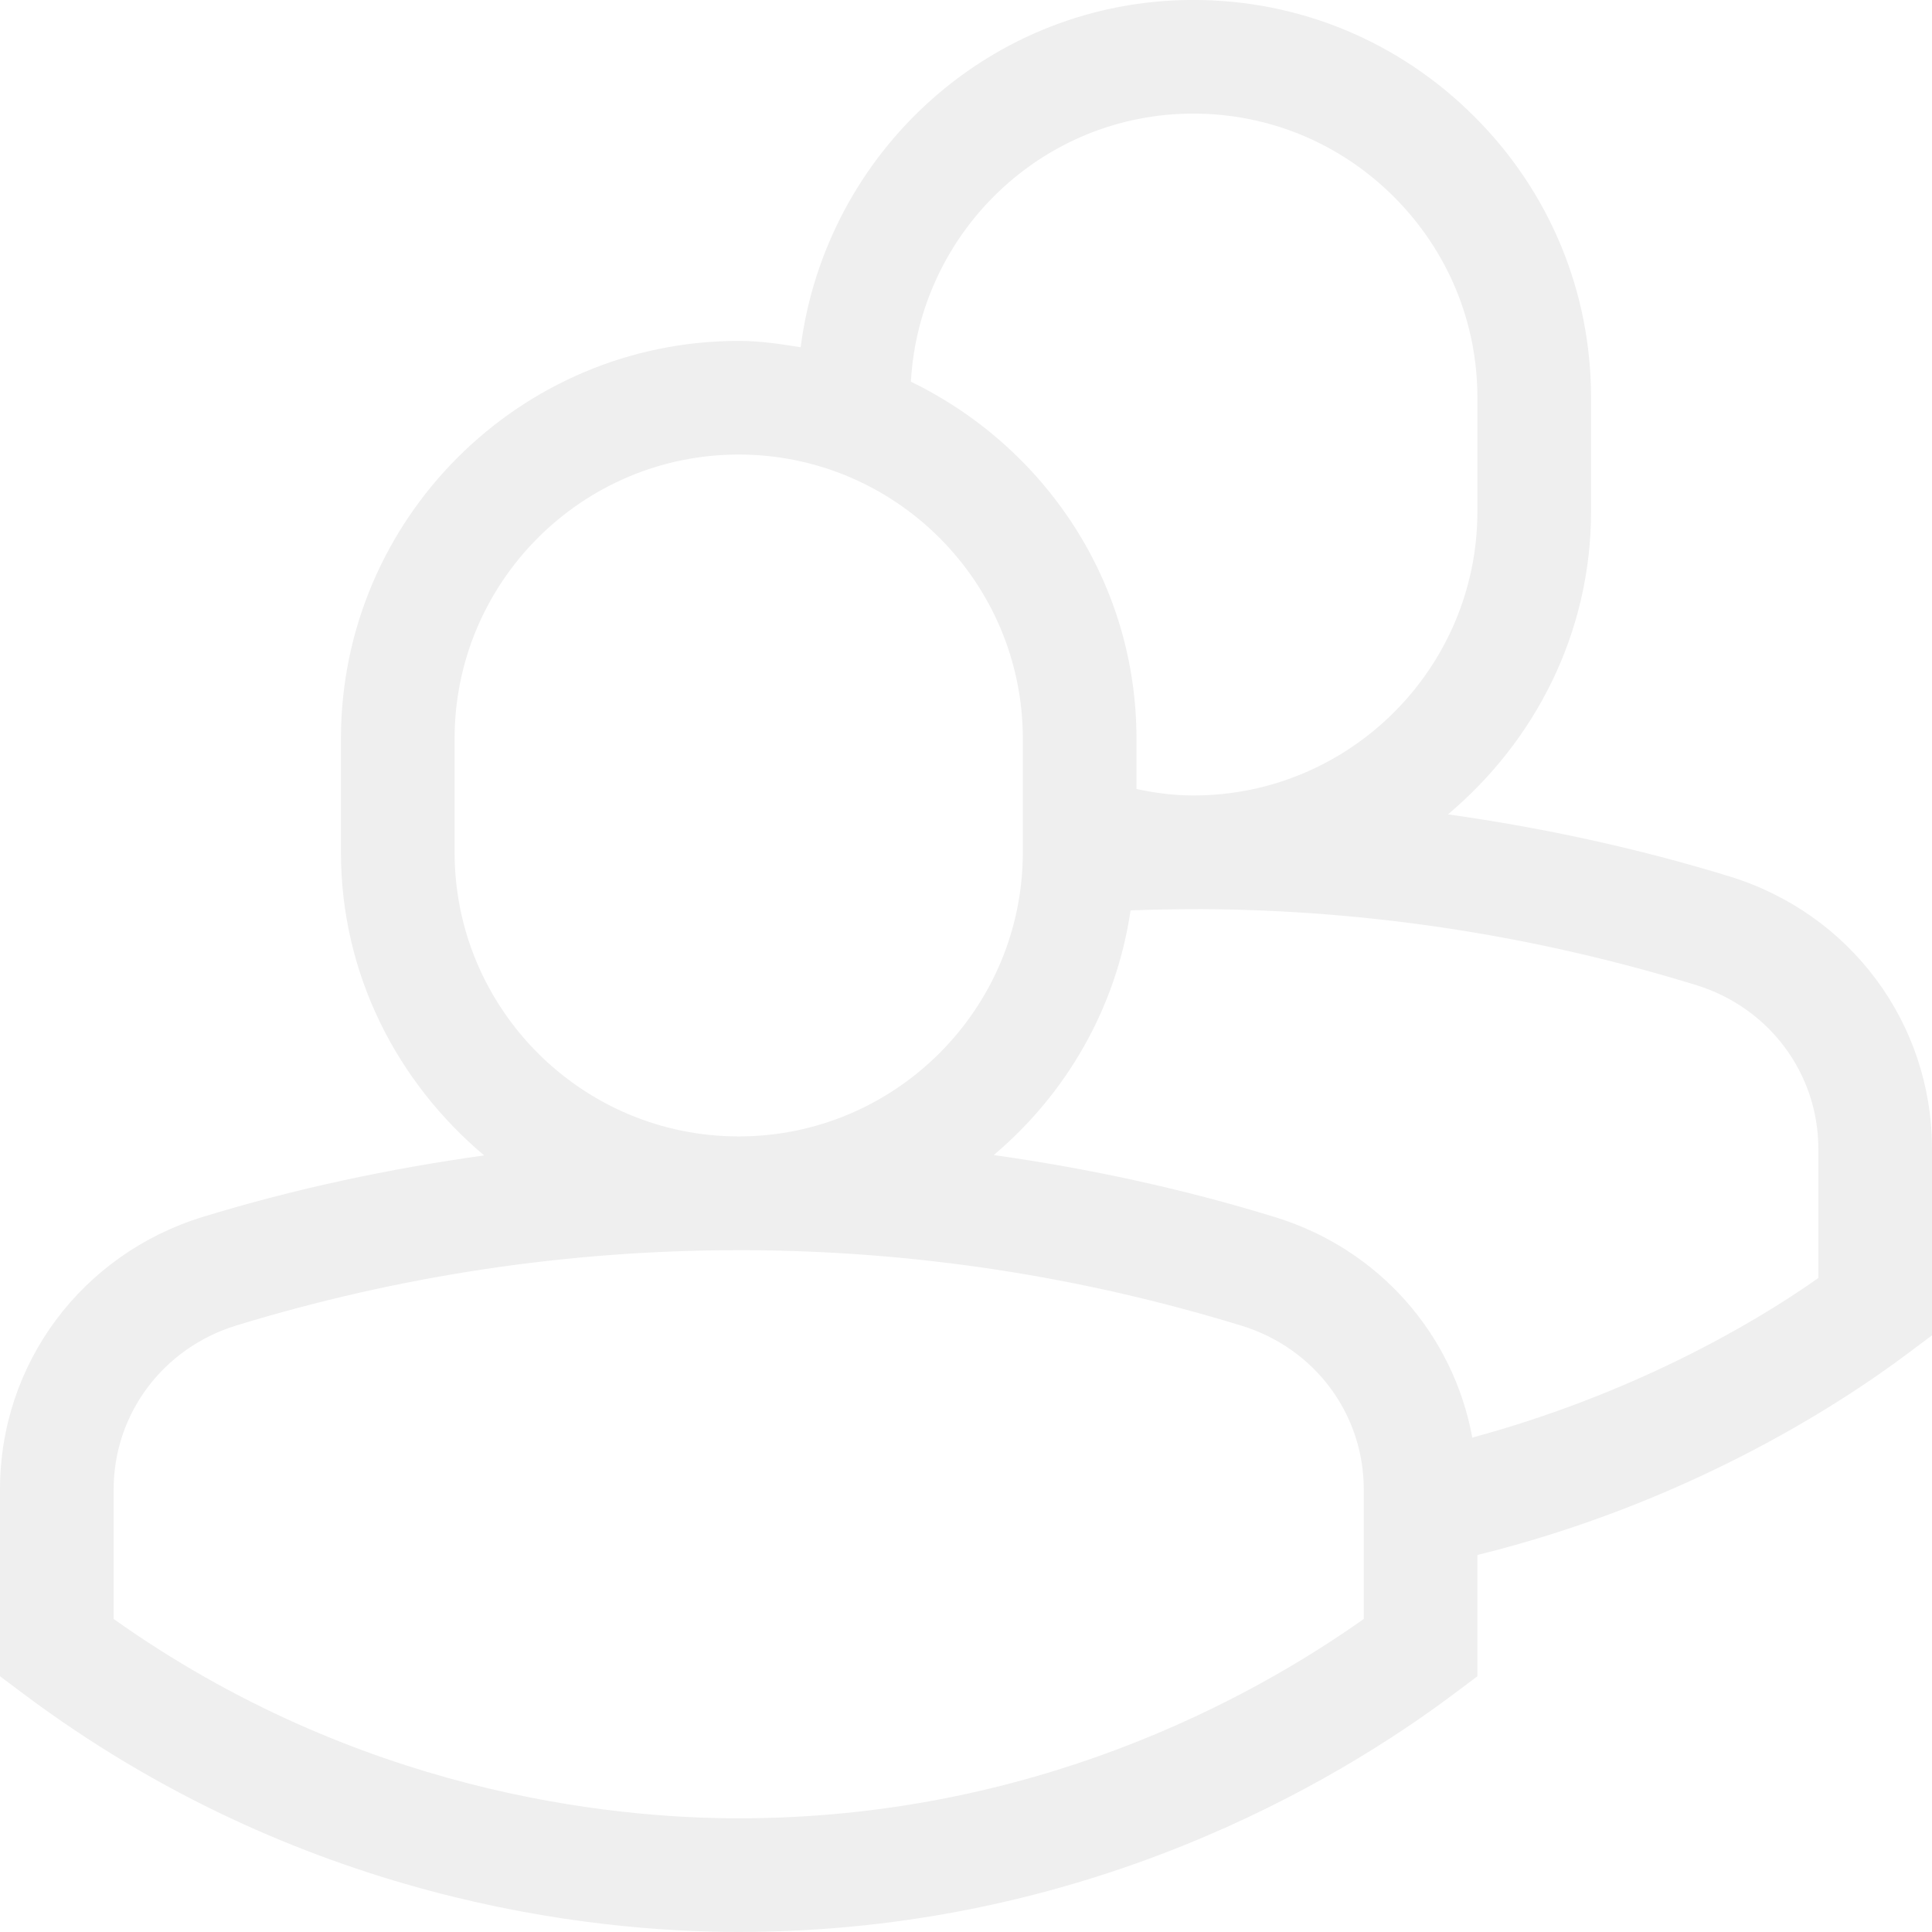
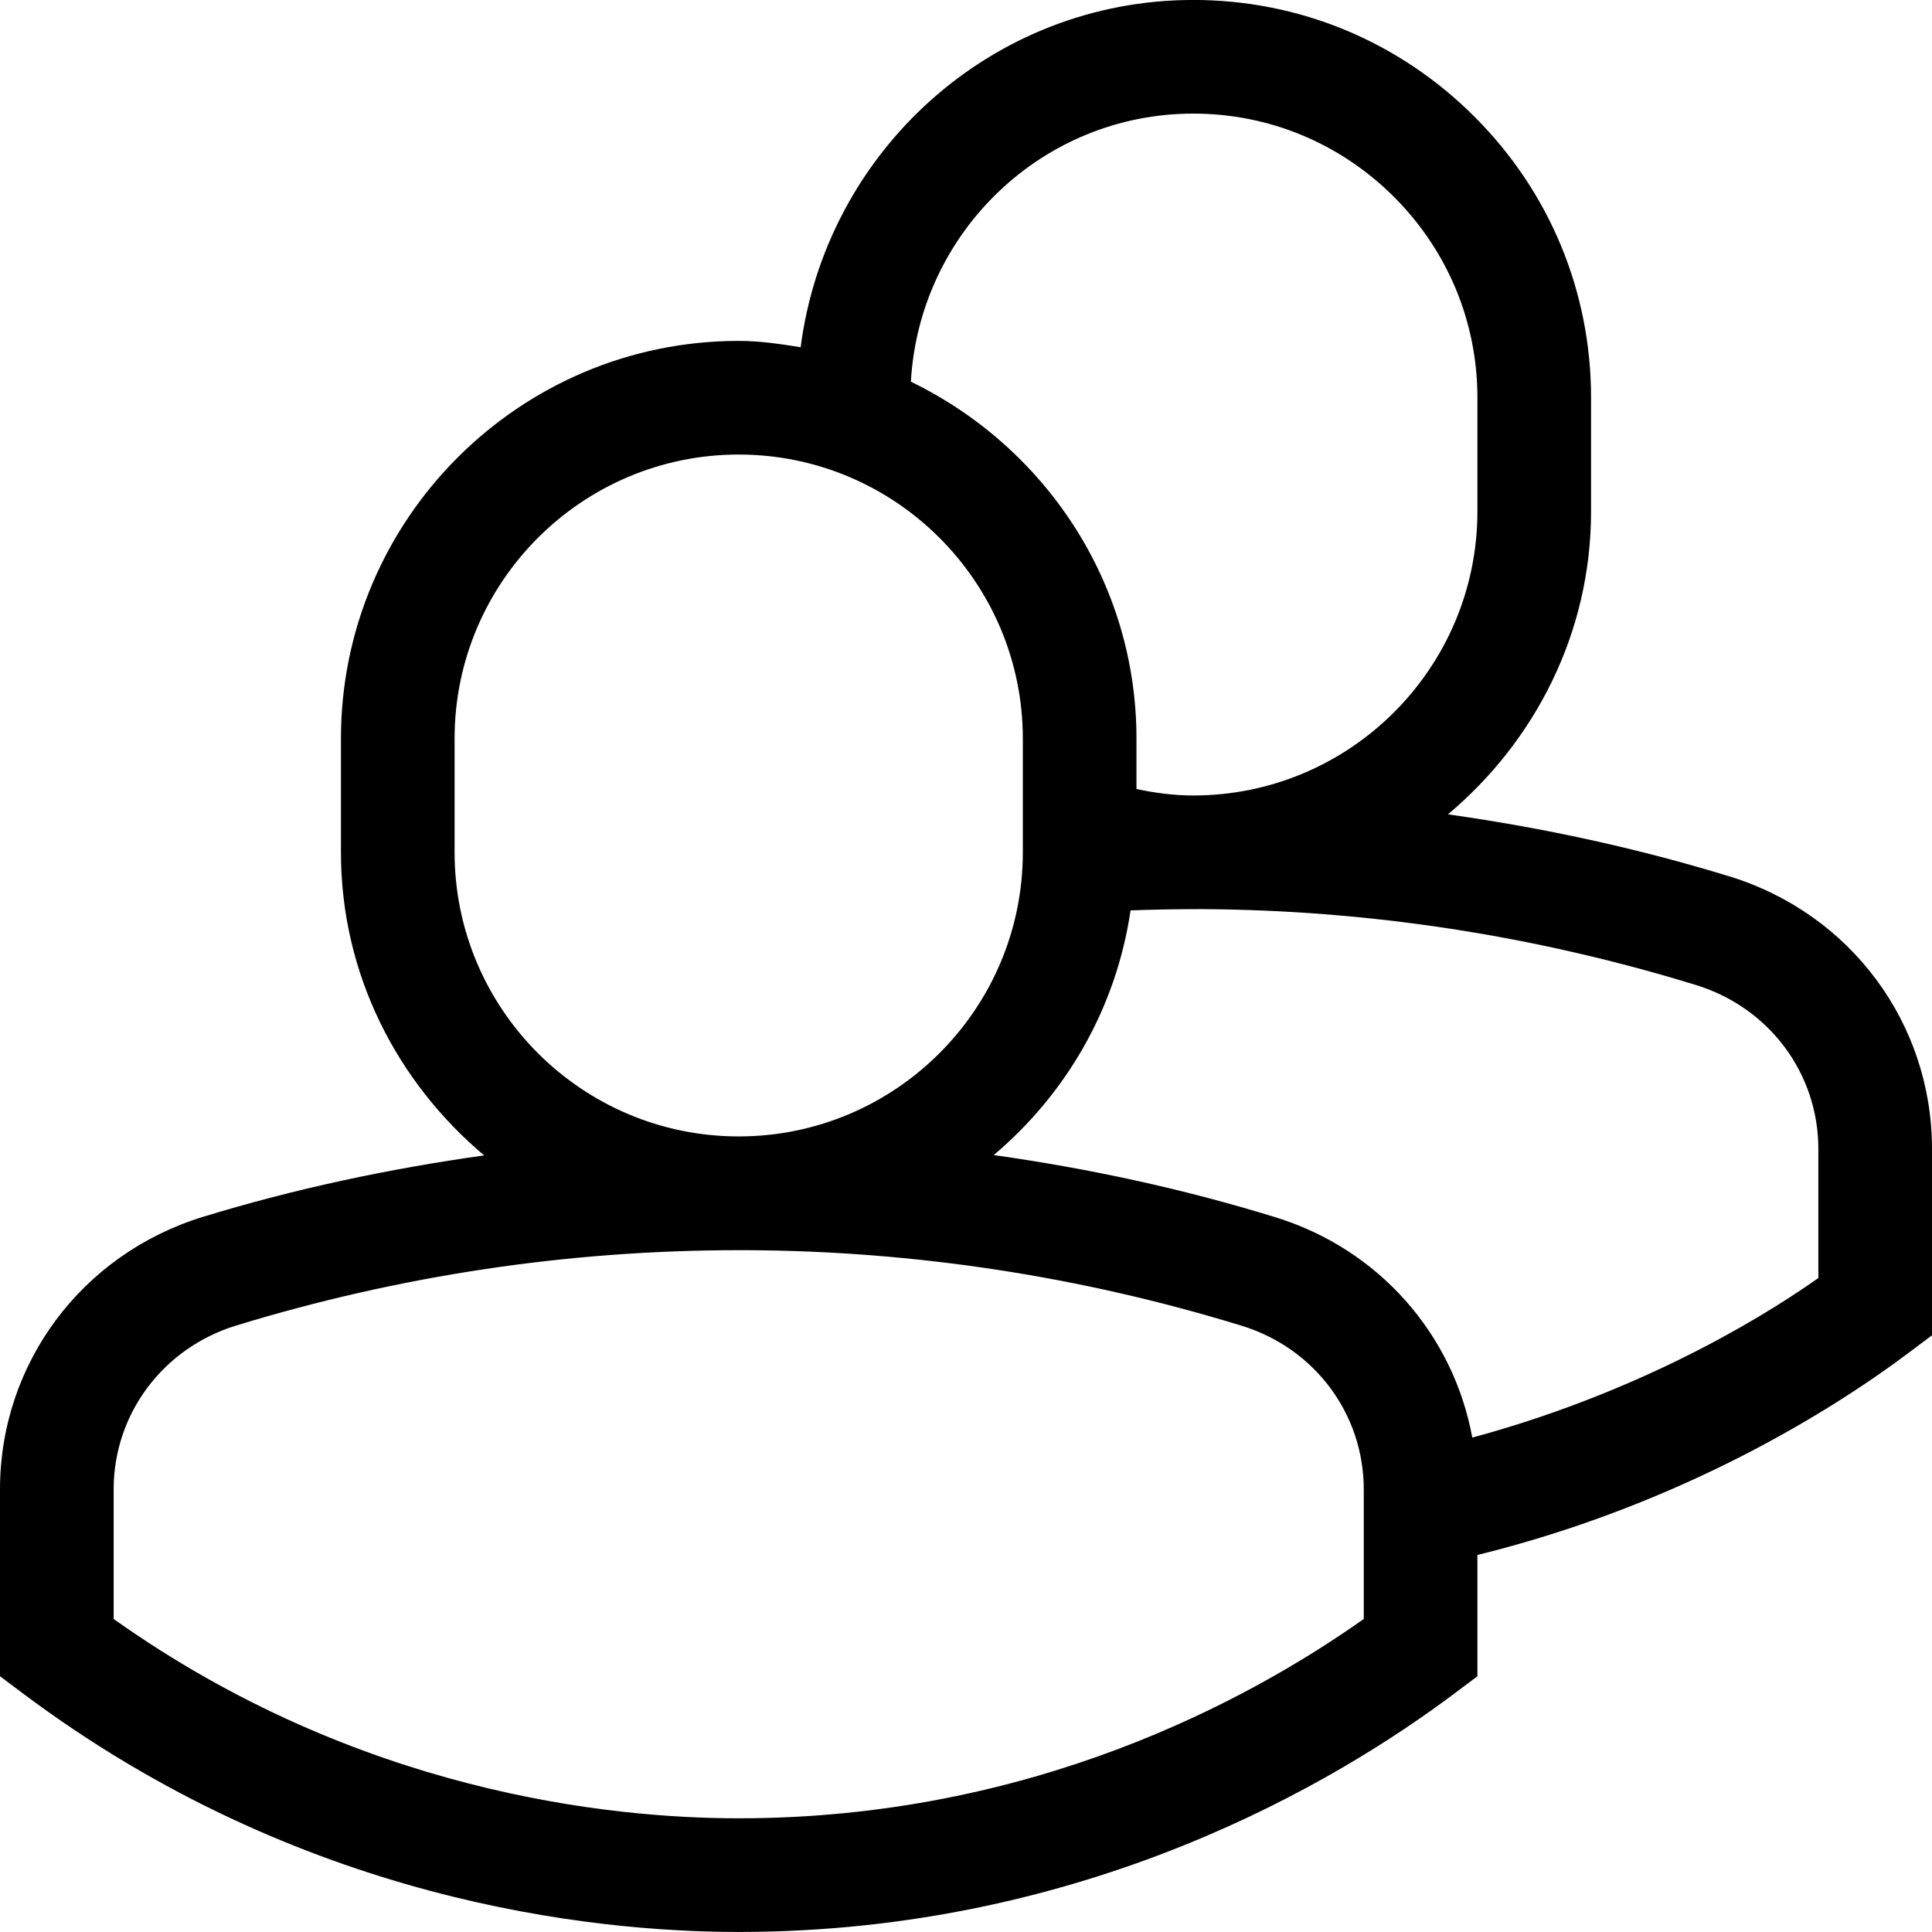
- <svg xmlns="http://www.w3.org/2000/svg" fill="#efefef" width="64px" height="64px" viewBox="0 0 1920 1920">
+ <svg xmlns="http://www.w3.org/2000/svg" fill="currentColor" width="64px" height="64px" viewBox="0 0 1920 1920">
  <g id="SVGRepo_bgCarrier" stroke-width="0" />
  <g id="SVGRepo_tracerCarrier" stroke-linecap="round" stroke-linejoin="round" />
  <g id="SVGRepo_iconCarrier">
    <path d="M1807.059 1270.091c-68.668 48.452-188.725 116.556-343.906 158.57-18.861-102.55-92.725-187.37-196.066-219.106-91.708-28.235-185.11-48.339-279.53-61.666 71.944-60.762 121.638-145.807 135.982-243.162 21.91-.791 44.837-1.243 71.04-1.243 166.023.904 331.143 26.316 490.955 75.445 72.621 22.362 121.525 87.755 121.525 162.861v128.301Zm-451.765 338.824c-114.183 80.753-330.24 198.099-621.176 198.099-129.43 0-379.144-26.203-621.177-198.1v-128.752c0-74.993 49.017-140.499 121.75-162.861 162.41-49.694 330.354-74.88 499.427-74.88h8.47c166.588.79 331.821 26.09 491.407 75.106 72.509 22.249 121.3 87.642 121.3 162.635v128.753Zm-903.53-761.901V734.072c0-155.632 126.608-282.352 282.354-282.352 155.746 0 282.353 126.72 282.353 282.352v112.942c0 155.746-126.607 282.353-282.353 282.353S451.765 1002.76 451.765 847.014Zm734.118-734.118c75.22 0 146.146 29.478 199.567 82.899 53.309 53.421 82.786 124.235 82.786 199.454V508.19c0 155.746-126.607 282.353-282.353 282.353-19.651 0-38.4-2.598-56.47-6.438v-50.033c0-156.423-92.047-290.71-224.188-354.748 8.357-148.066 130.447-266.428 280.658-266.428Zm532.857 758.061c-91.37-28.01-184.546-48.226-279.755-61.666 86.174-72.508 142.192-179.802 142.192-301.1V395.248c0-105.374-41.11-204.65-115.877-279.304-74.767-74.767-173.93-115.99-279.417-115.99-200.696 0-365.138 151.002-390.211 345.148-20.217-3.275-40.433-6.325-61.553-6.325-217.977 0-395.294 177.43-395.294 395.294v112.942c0 121.298 56.018 228.593 142.305 301.214-94.305 13.214-188.16 33.092-279.529 61.1C81.092 1246.375 0 1355.249 0 1480.163v185.675l22.588 16.941c275.238 206.344 563.803 237.177 711.53 237.177 344.244 0 593.618-148.63 711.53-237.177l22.587-16.94v-120.51c205.214-50.597 355.652-146.032 429.177-201.373l22.588-16.941V1141.79c0-125.026-80.979-233.901-201.261-270.833Z" fill-rule="evenodd" />
  </g>
</svg>
